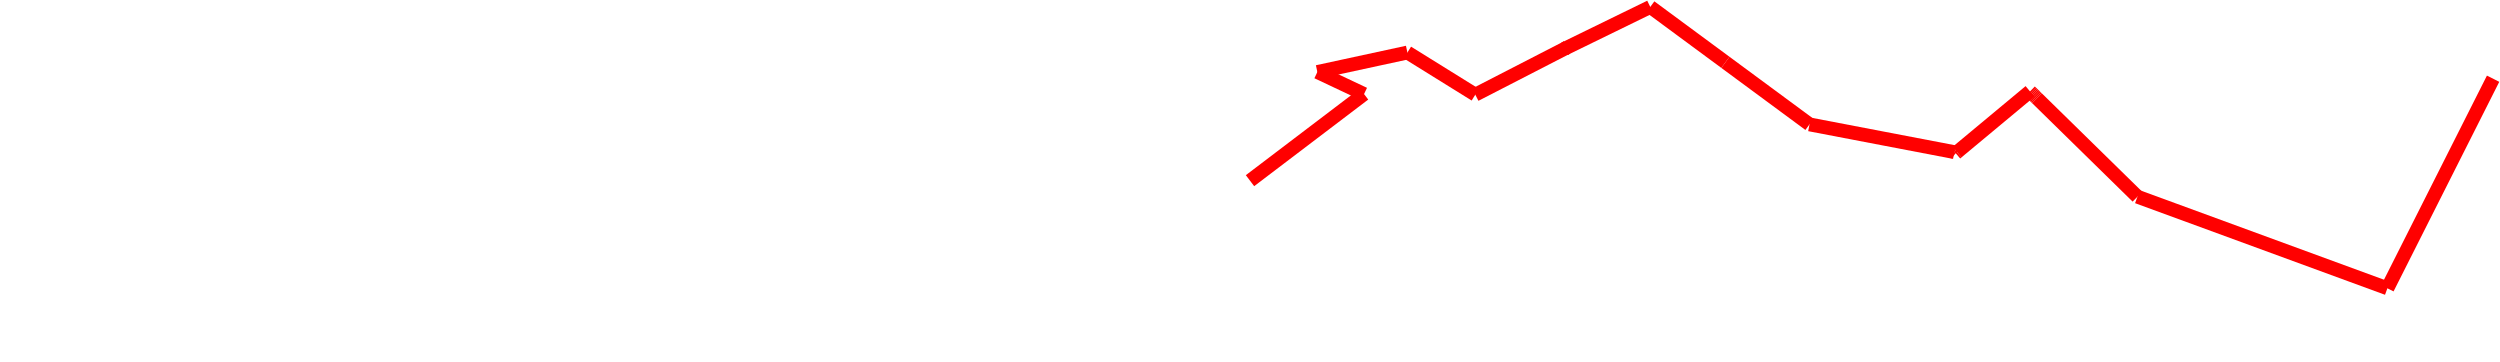
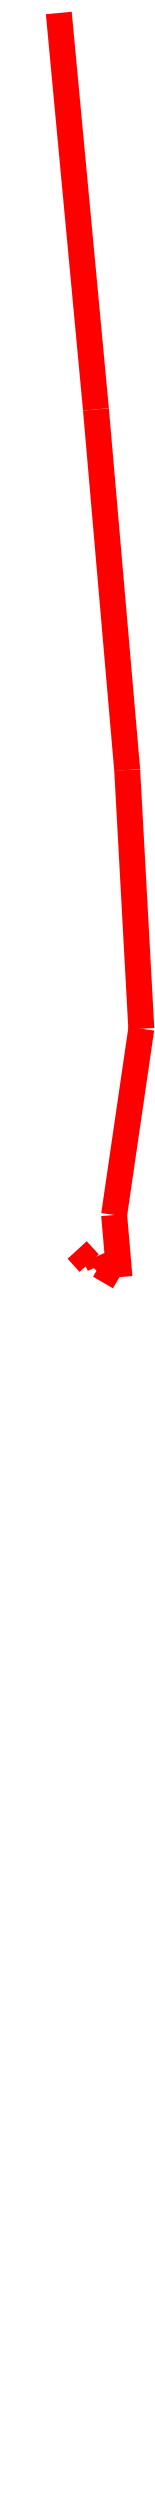
- <svg xmlns="http://www.w3.org/2000/svg" version="1.1" width="1810.979" height="261.76">
-   <line x1="905.49" y1="130.88" x2="988.107" y2="68.145" stroke="red" style="stroke-width:10" />
-   <line x1="988.107" y1="68.145" x2="954.282" y2="52.155" stroke="red" style="stroke-width:10" />
-   <line x1="954.282" y1="52.155" x2="1019.517" y2="38.047" stroke="red" style="stroke-width:10" />
-   <line x1="1019.517" y1="38.047" x2="1019.517" y2="38.047" stroke="red" style="stroke-width:10" />
-   <line x1="1019.517" y1="38.047" x2="1068.683" y2="68.583" stroke="red" style="stroke-width:10" />
-   <line x1="1068.683" y1="68.583" x2="1135.072" y2="34.425" stroke="red" style="stroke-width:10" />
-   <line x1="1135.072" y1="34.425" x2="1133.382" y2="35.294" stroke="red" style="stroke-width:10" />
-   <line x1="1133.382" y1="35.294" x2="1195.438" y2="5.0" stroke="red" style="stroke-width:10" />
-   <line x1="1195.438" y1="5.0" x2="1249.865" y2="45.159" stroke="red" style="stroke-width:10" />
-   <line x1="1249.865" y1="45.159" x2="1310.78" y2="90.106" stroke="red" style="stroke-width:10" />
-   <line x1="1310.78" y1="90.106" x2="1310.78" y2="90.106" stroke="red" style="stroke-width:10" />
-   <line x1="1310.78" y1="90.106" x2="1415.706" y2="110.197" stroke="red" style="stroke-width:10" />
-   <line x1="1415.706" y1="110.197" x2="1416.696" y2="111.016" stroke="red" style="stroke-width:10" />
-   <line x1="1416.696" y1="111.016" x2="1417.654" y2="110.192" stroke="red" style="stroke-width:10" />
-   <line x1="1417.654" y1="110.192" x2="1470.52" y2="66.222" stroke="red" style="stroke-width:10" />
-   <line x1="1470.52" y1="66.222" x2="1471.352" y2="67.037" stroke="red" style="stroke-width:10" />
-   <line x1="1471.352" y1="67.037" x2="1472.184" y2="67.853" stroke="red" style="stroke-width:10" />
-   <line x1="1472.184" y1="67.853" x2="1473.016" y2="68.667" stroke="red" style="stroke-width:10" />
-   <line x1="1473.016" y1="68.667" x2="1473.847" y2="69.482" stroke="red" style="stroke-width:10" />
-   <line x1="1473.847" y1="69.482" x2="1473.847" y2="69.482" stroke="red" style="stroke-width:10" />
-   <line x1="1473.847" y1="69.482" x2="1474.679" y2="70.297" stroke="red" style="stroke-width:10" />
-   <line x1="1474.679" y1="70.297" x2="1475.51" y2="71.111" stroke="red" style="stroke-width:10" />
-   <line x1="1475.51" y1="71.111" x2="1548.354" y2="142.48" stroke="red" style="stroke-width:10" />
-   <line x1="1548.354" y1="142.48" x2="1548.354" y2="142.48" stroke="red" style="stroke-width:10" />
-   <line x1="1548.354" y1="142.48" x2="1729.402" y2="208.842" stroke="red" style="stroke-width:10" />
-   <line x1="1729.402" y1="208.842" x2="1729.402" y2="208.842" stroke="red" style="stroke-width:10" />
-   <line x1="1729.402" y1="208.842" x2="1805.979" y2="57.019" stroke="red" style="stroke-width:10" />
+ <svg xmlns="http://www.w3.org/2000/svg" version="1.1" width="59.445" height="963.258">
+   <line x1="29.723" y1="481.629" x2="34.358" y2="486.697" stroke="red" style="stroke-width:10" />
+   <line x1="34.358" y1="486.697" x2="36.868" y2="484.289" stroke="red" style="stroke-width:10" />
+   <line x1="36.868" y1="484.289" x2="38.366" y2="487.601" stroke="red" style="stroke-width:10" />
+   <line x1="38.366" y1="487.601" x2="46.041" y2="492.074" stroke="red" style="stroke-width:10" />
+   <line x1="46.041" y1="492.074" x2="43.968" y2="468.126" stroke="red" style="stroke-width:10" />
+   <line x1="43.968" y1="468.126" x2="54.445" y2="396.363" stroke="red" style="stroke-width:10" />
+   <line x1="54.445" y1="396.363" x2="49.01" y2="296.676" stroke="red" style="stroke-width:10" />
+   <line x1="49.01" y1="296.676" x2="36.968" y2="157.743" stroke="red" style="stroke-width:10" />
+   <line x1="36.968" y1="157.743" x2="22.654" y2="5.0" stroke="red" style="stroke-width:10" />
</svg>
